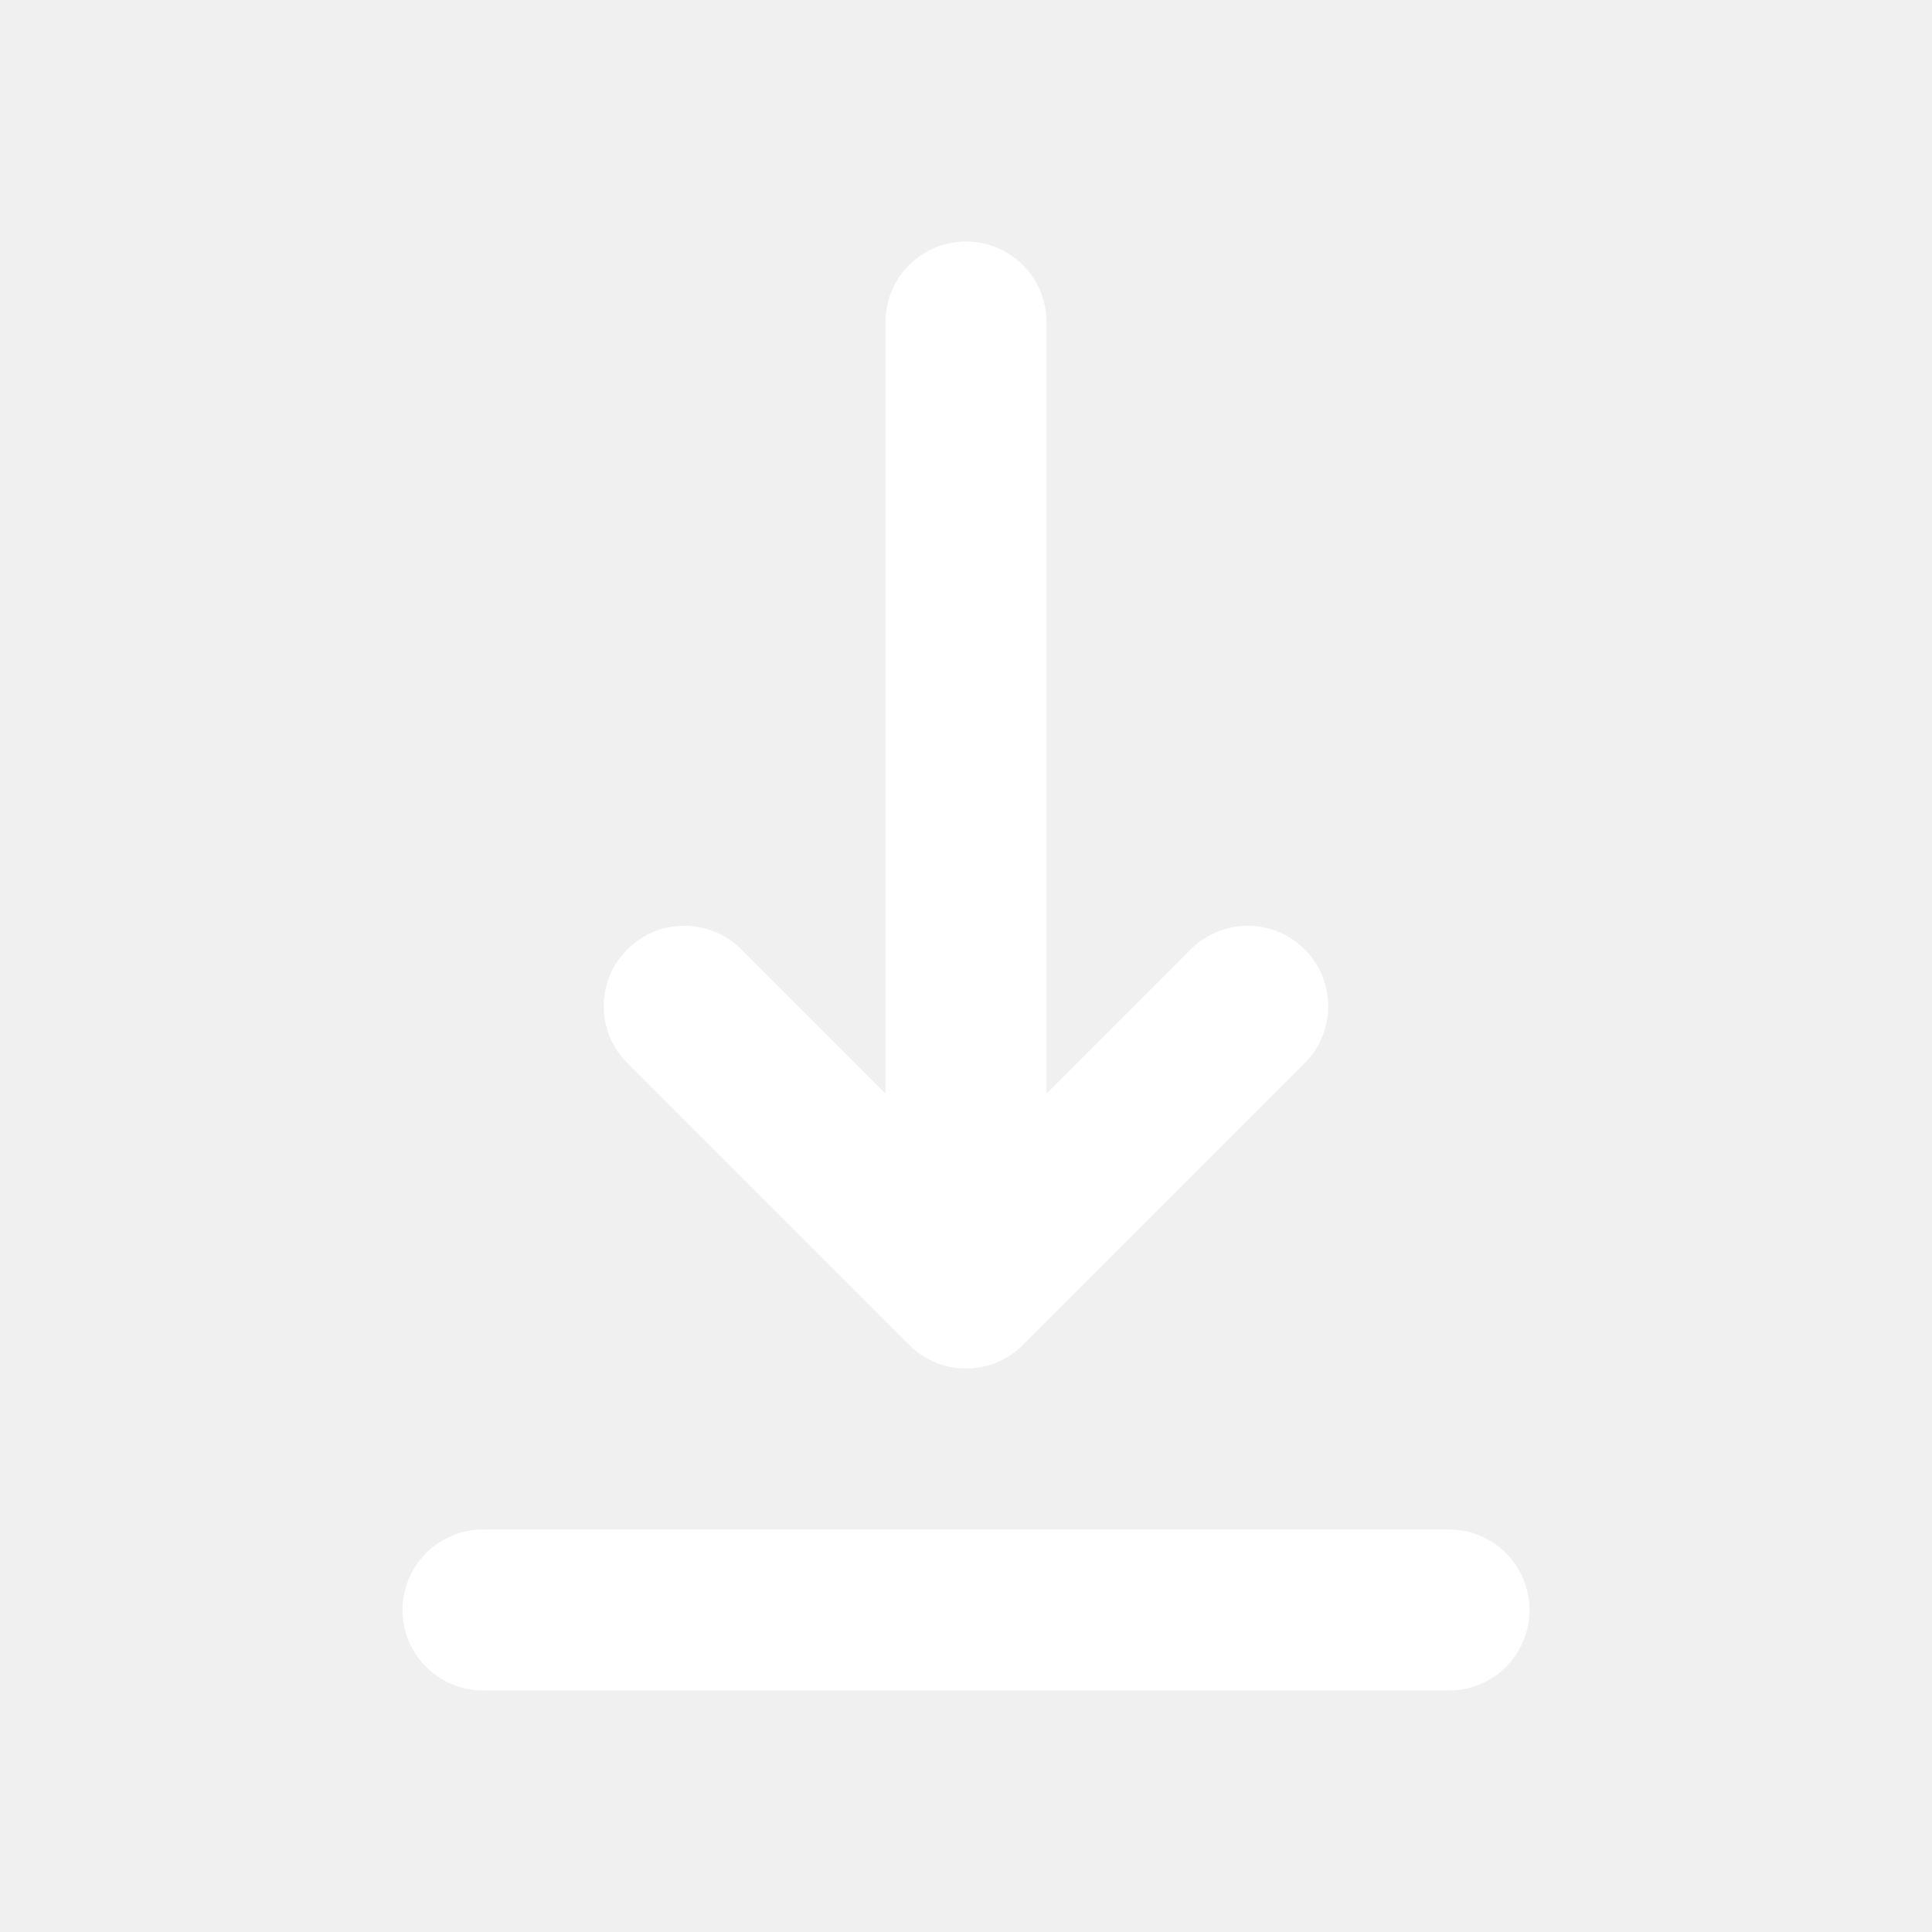
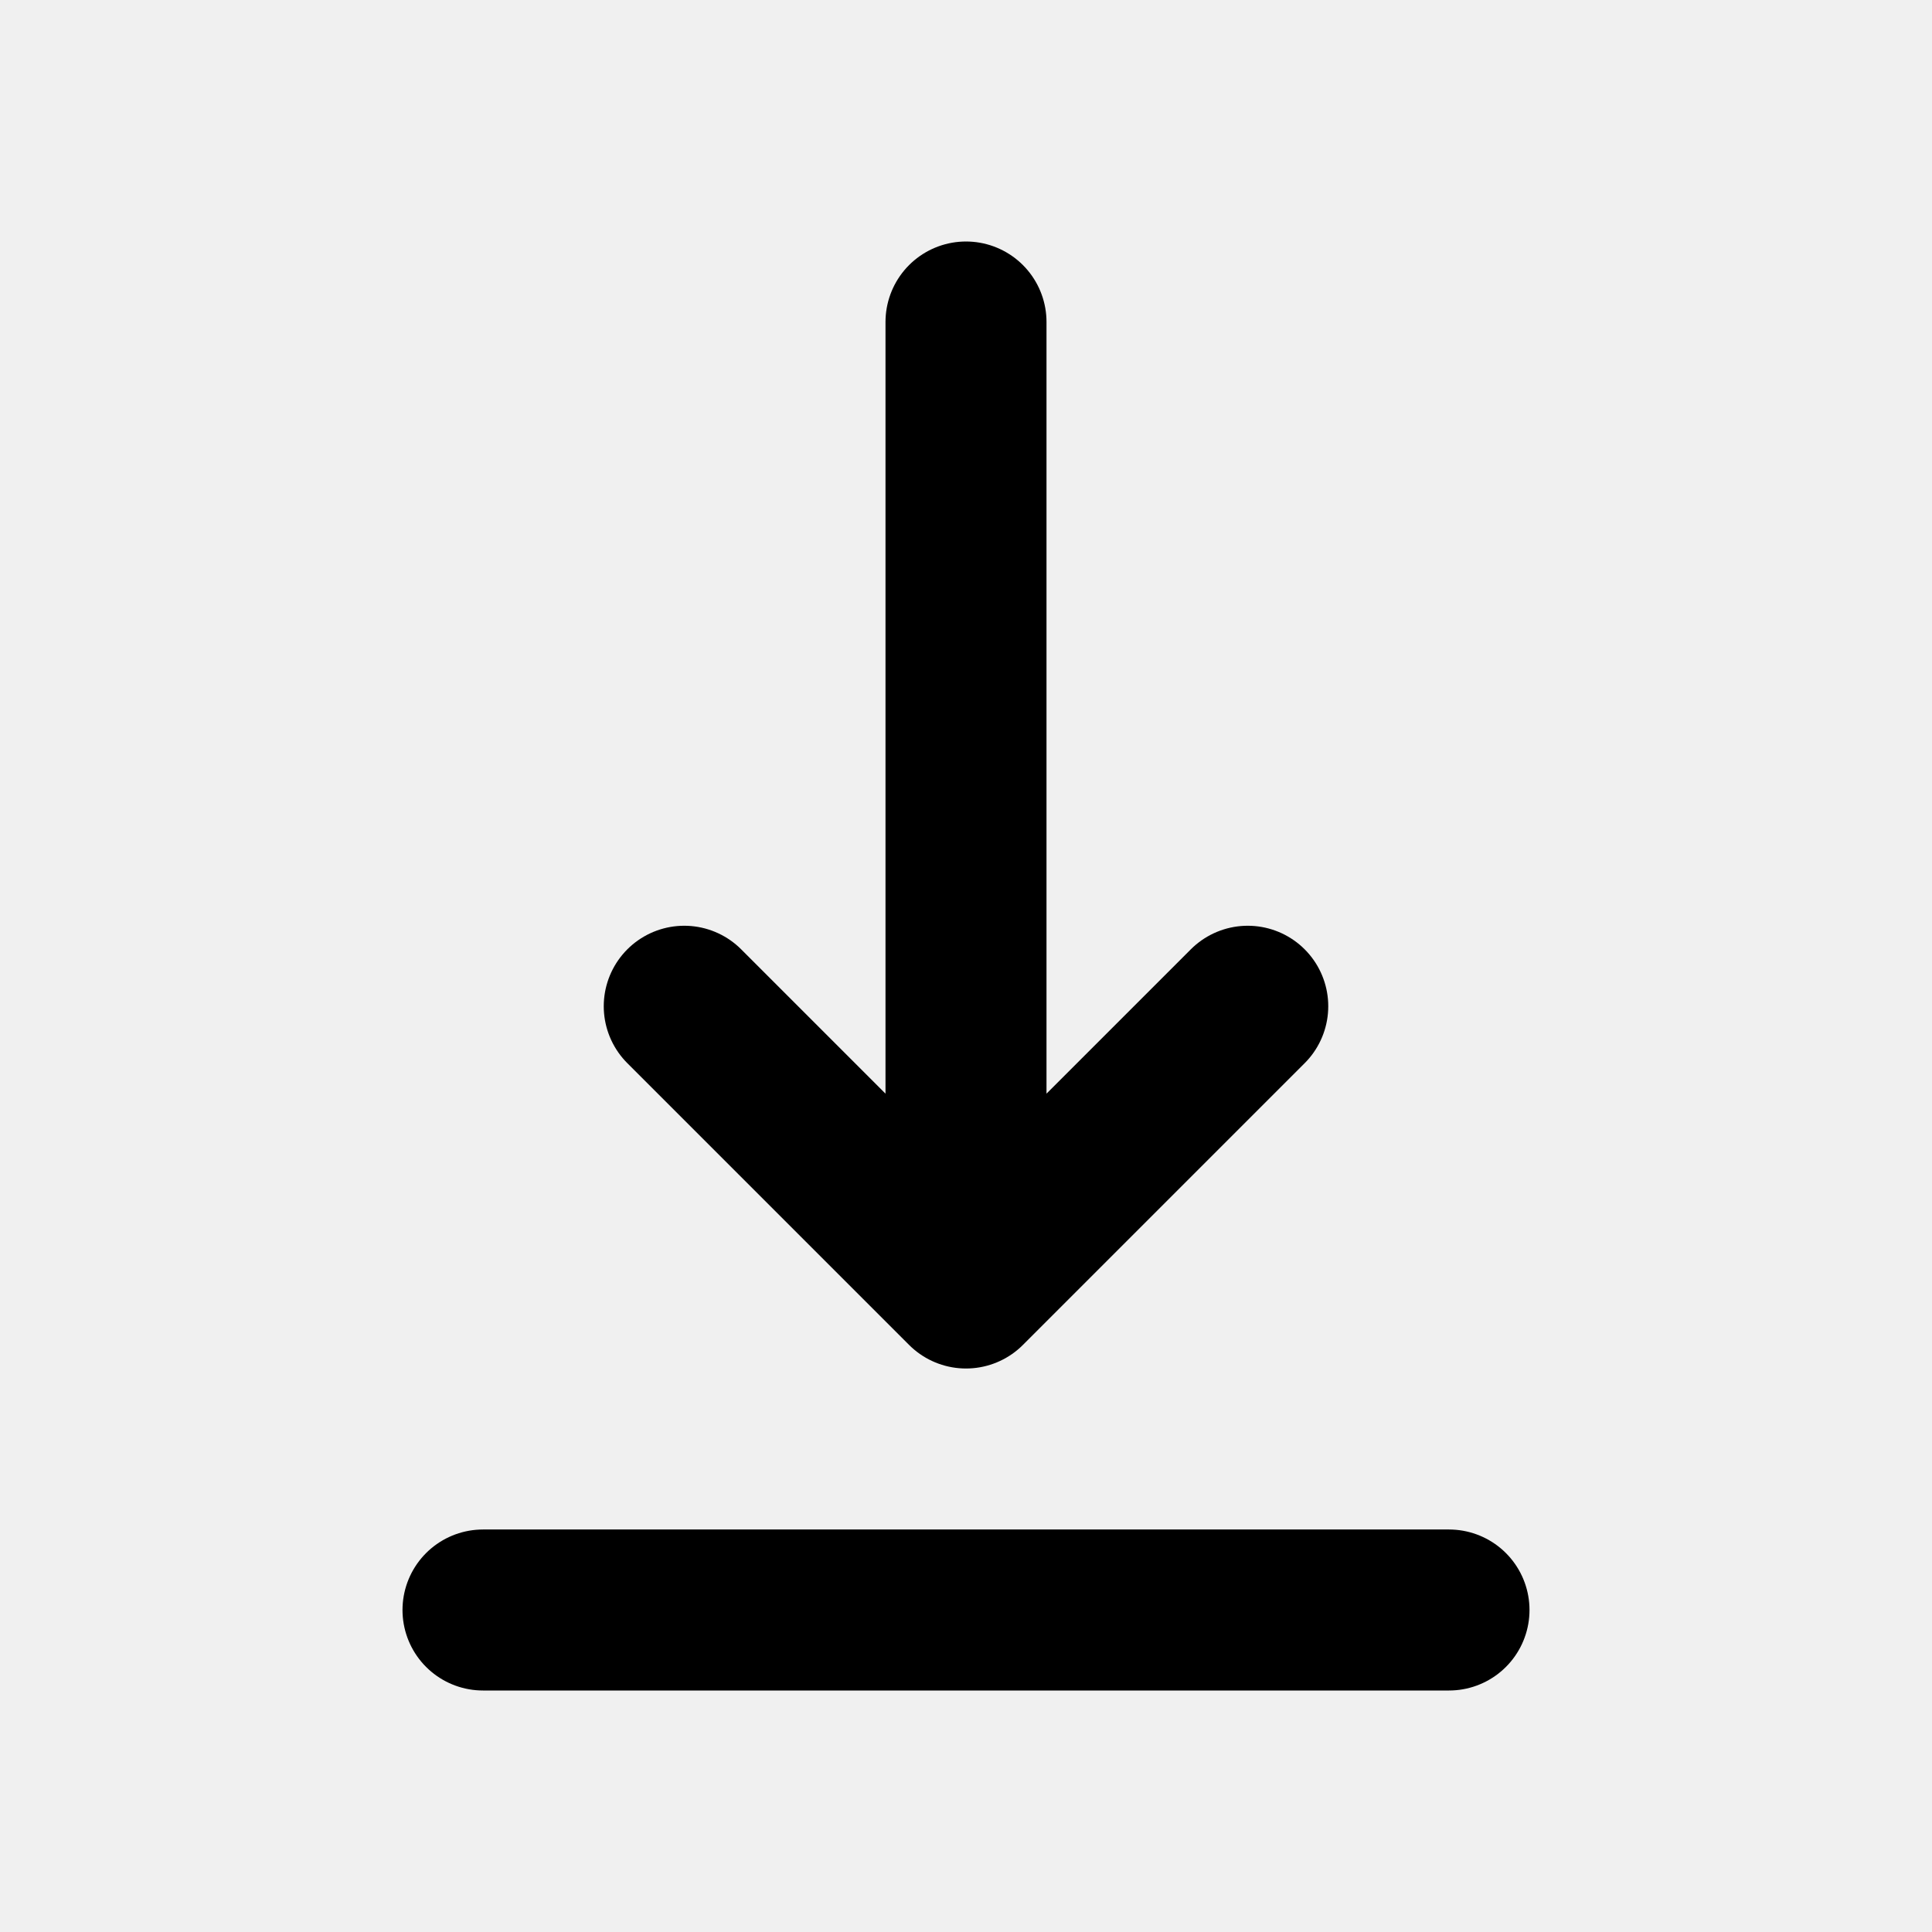
- <svg xmlns="http://www.w3.org/2000/svg" width="24px" height="24px" viewBox="0 0 24 24" fill="none" color="#ffffff">
-   <path d="M6 20L18 20" stroke="#ffffff" stroke-width="2" stroke-linecap="round" stroke-linejoin="round" />
-   <path d="M12 4V16M12 16L15.5 12.5M12 16L8.5 12.5" stroke="#ffffff" stroke-width="2" stroke-linecap="round" stroke-linejoin="round" />
+ <svg xmlns="http://www.w3.org/2000/svg" width="24px" height="24px" viewBox="0 0 24 24" fill="none" color="currentColor">
+   <path d="M6 20L18 20" stroke="currentColor" stroke-width="2" stroke-linecap="round" stroke-linejoin="round" />
+   <path d="M12 4V16M12 16L15.5 12.5M12 16L8.5 12.5" stroke="currentColor" stroke-width="2" stroke-linecap="round" stroke-linejoin="round" />
</svg>
